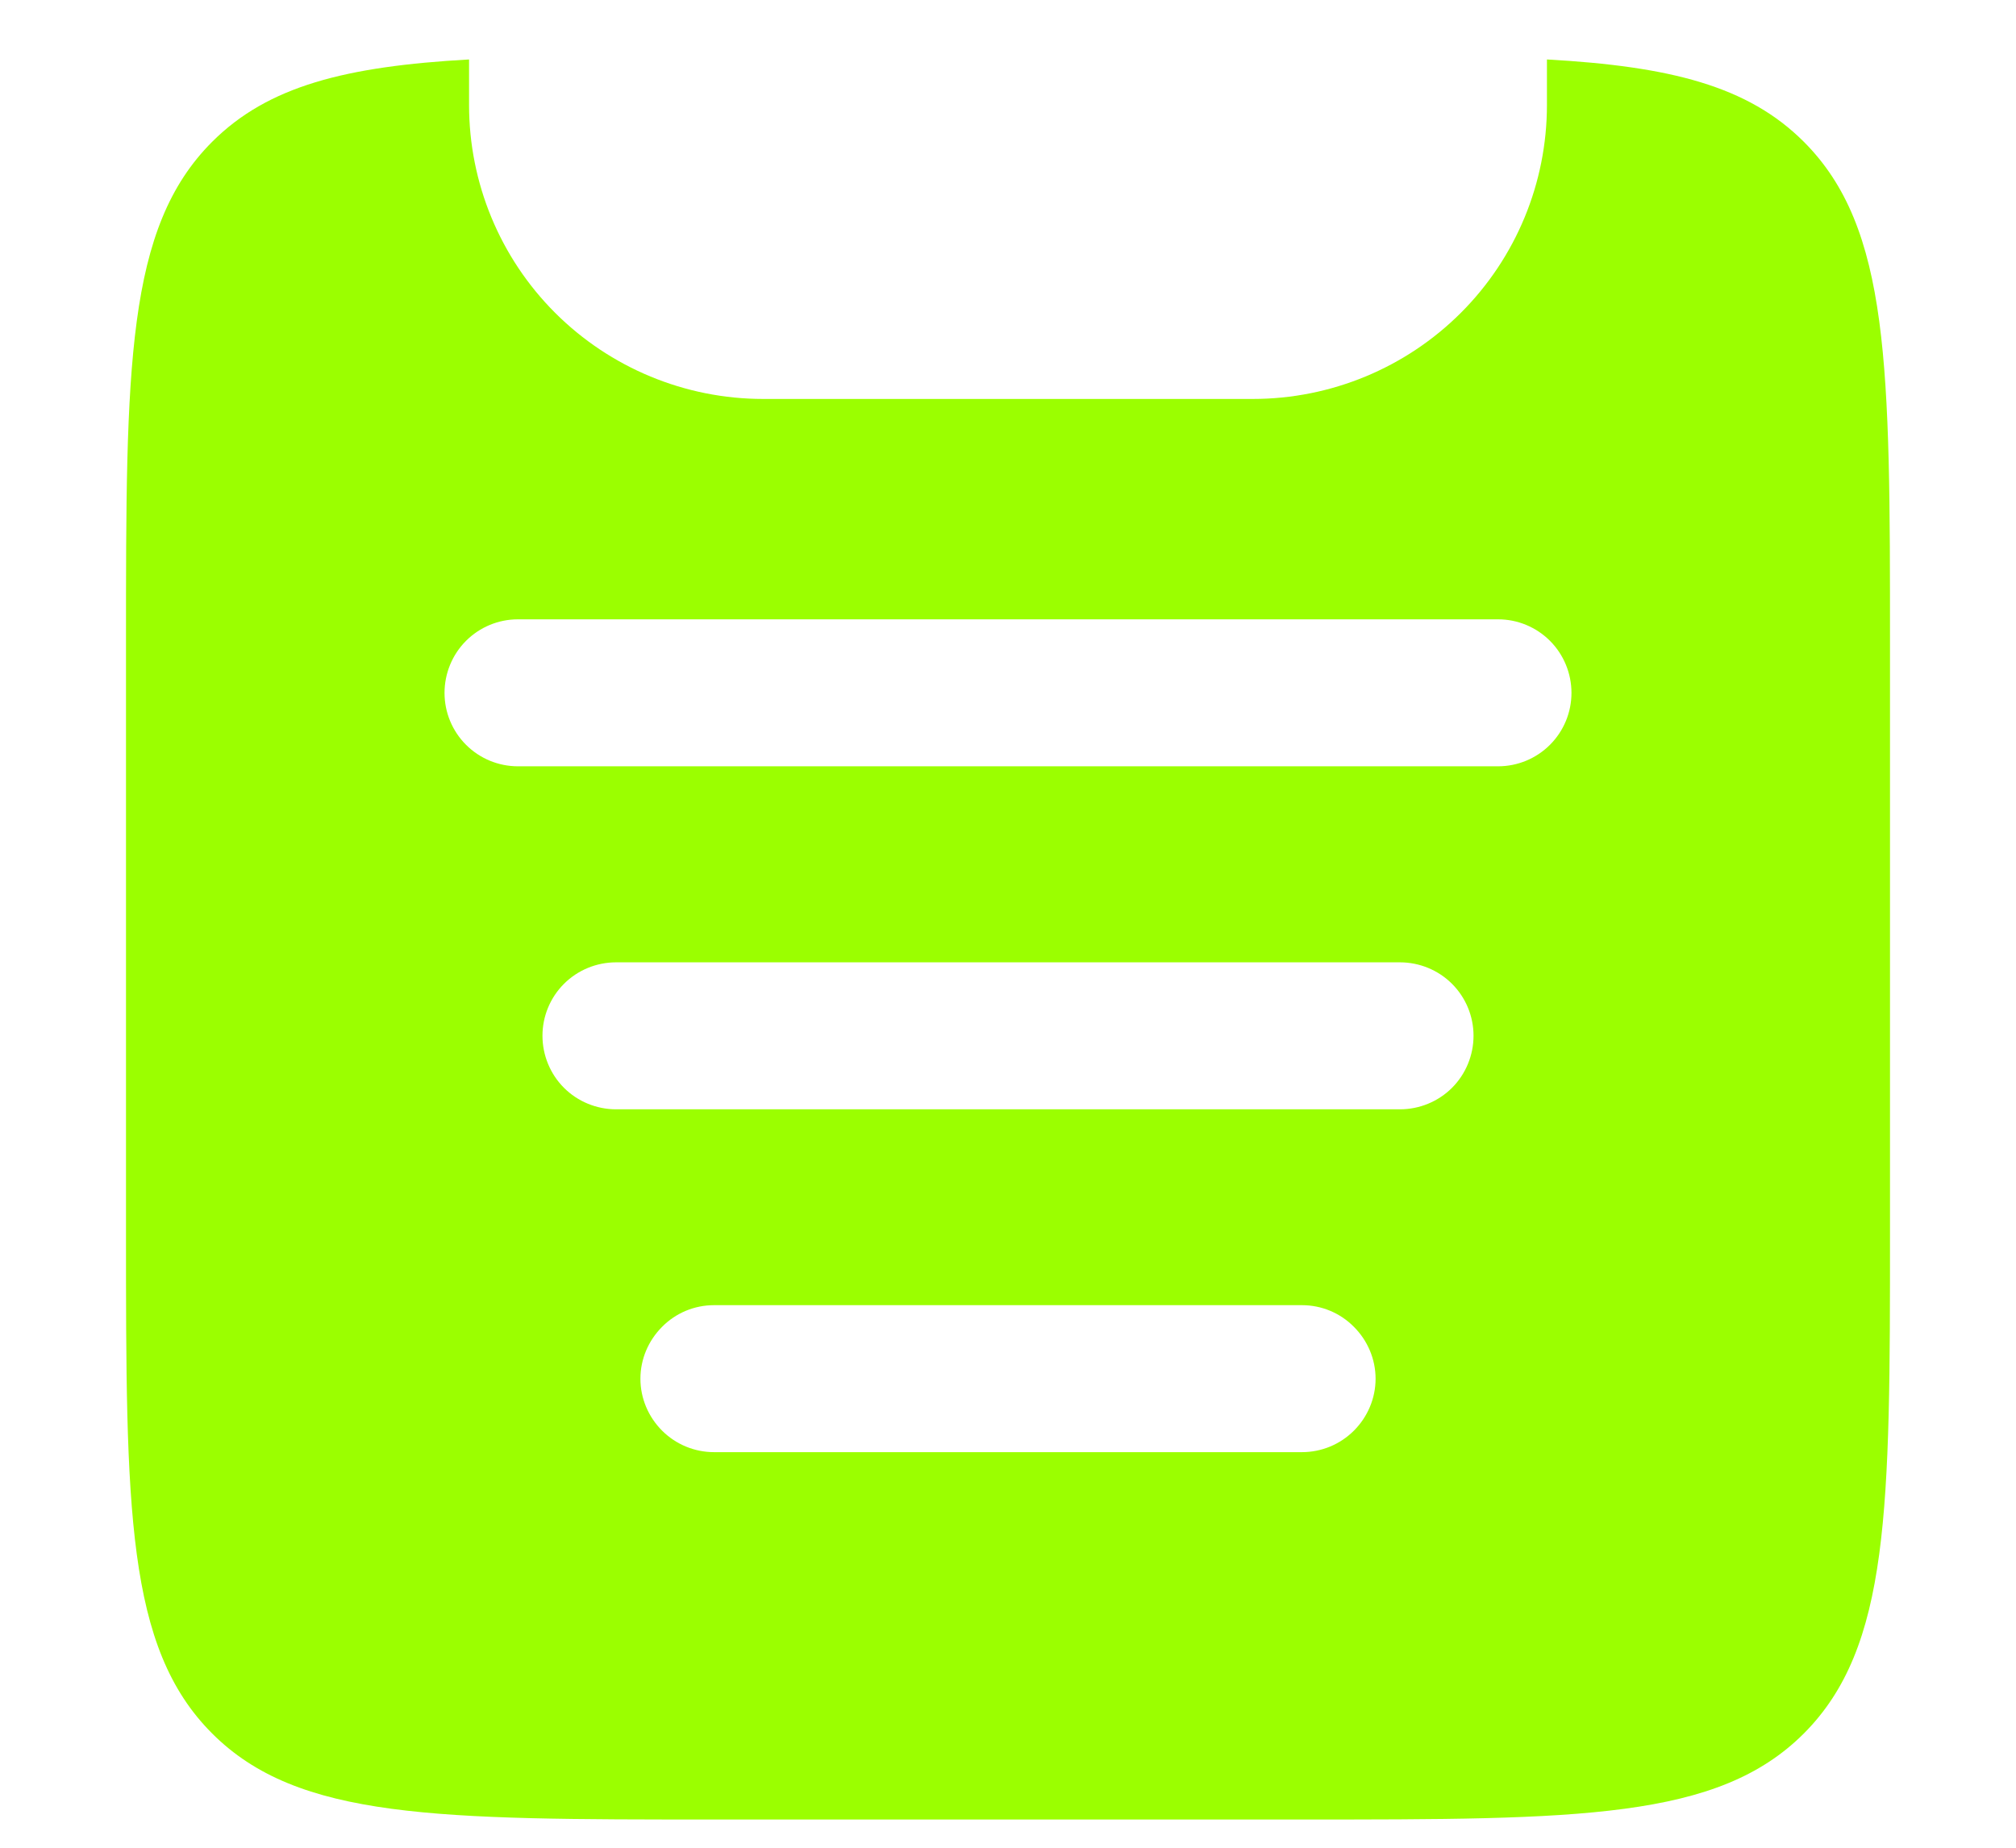
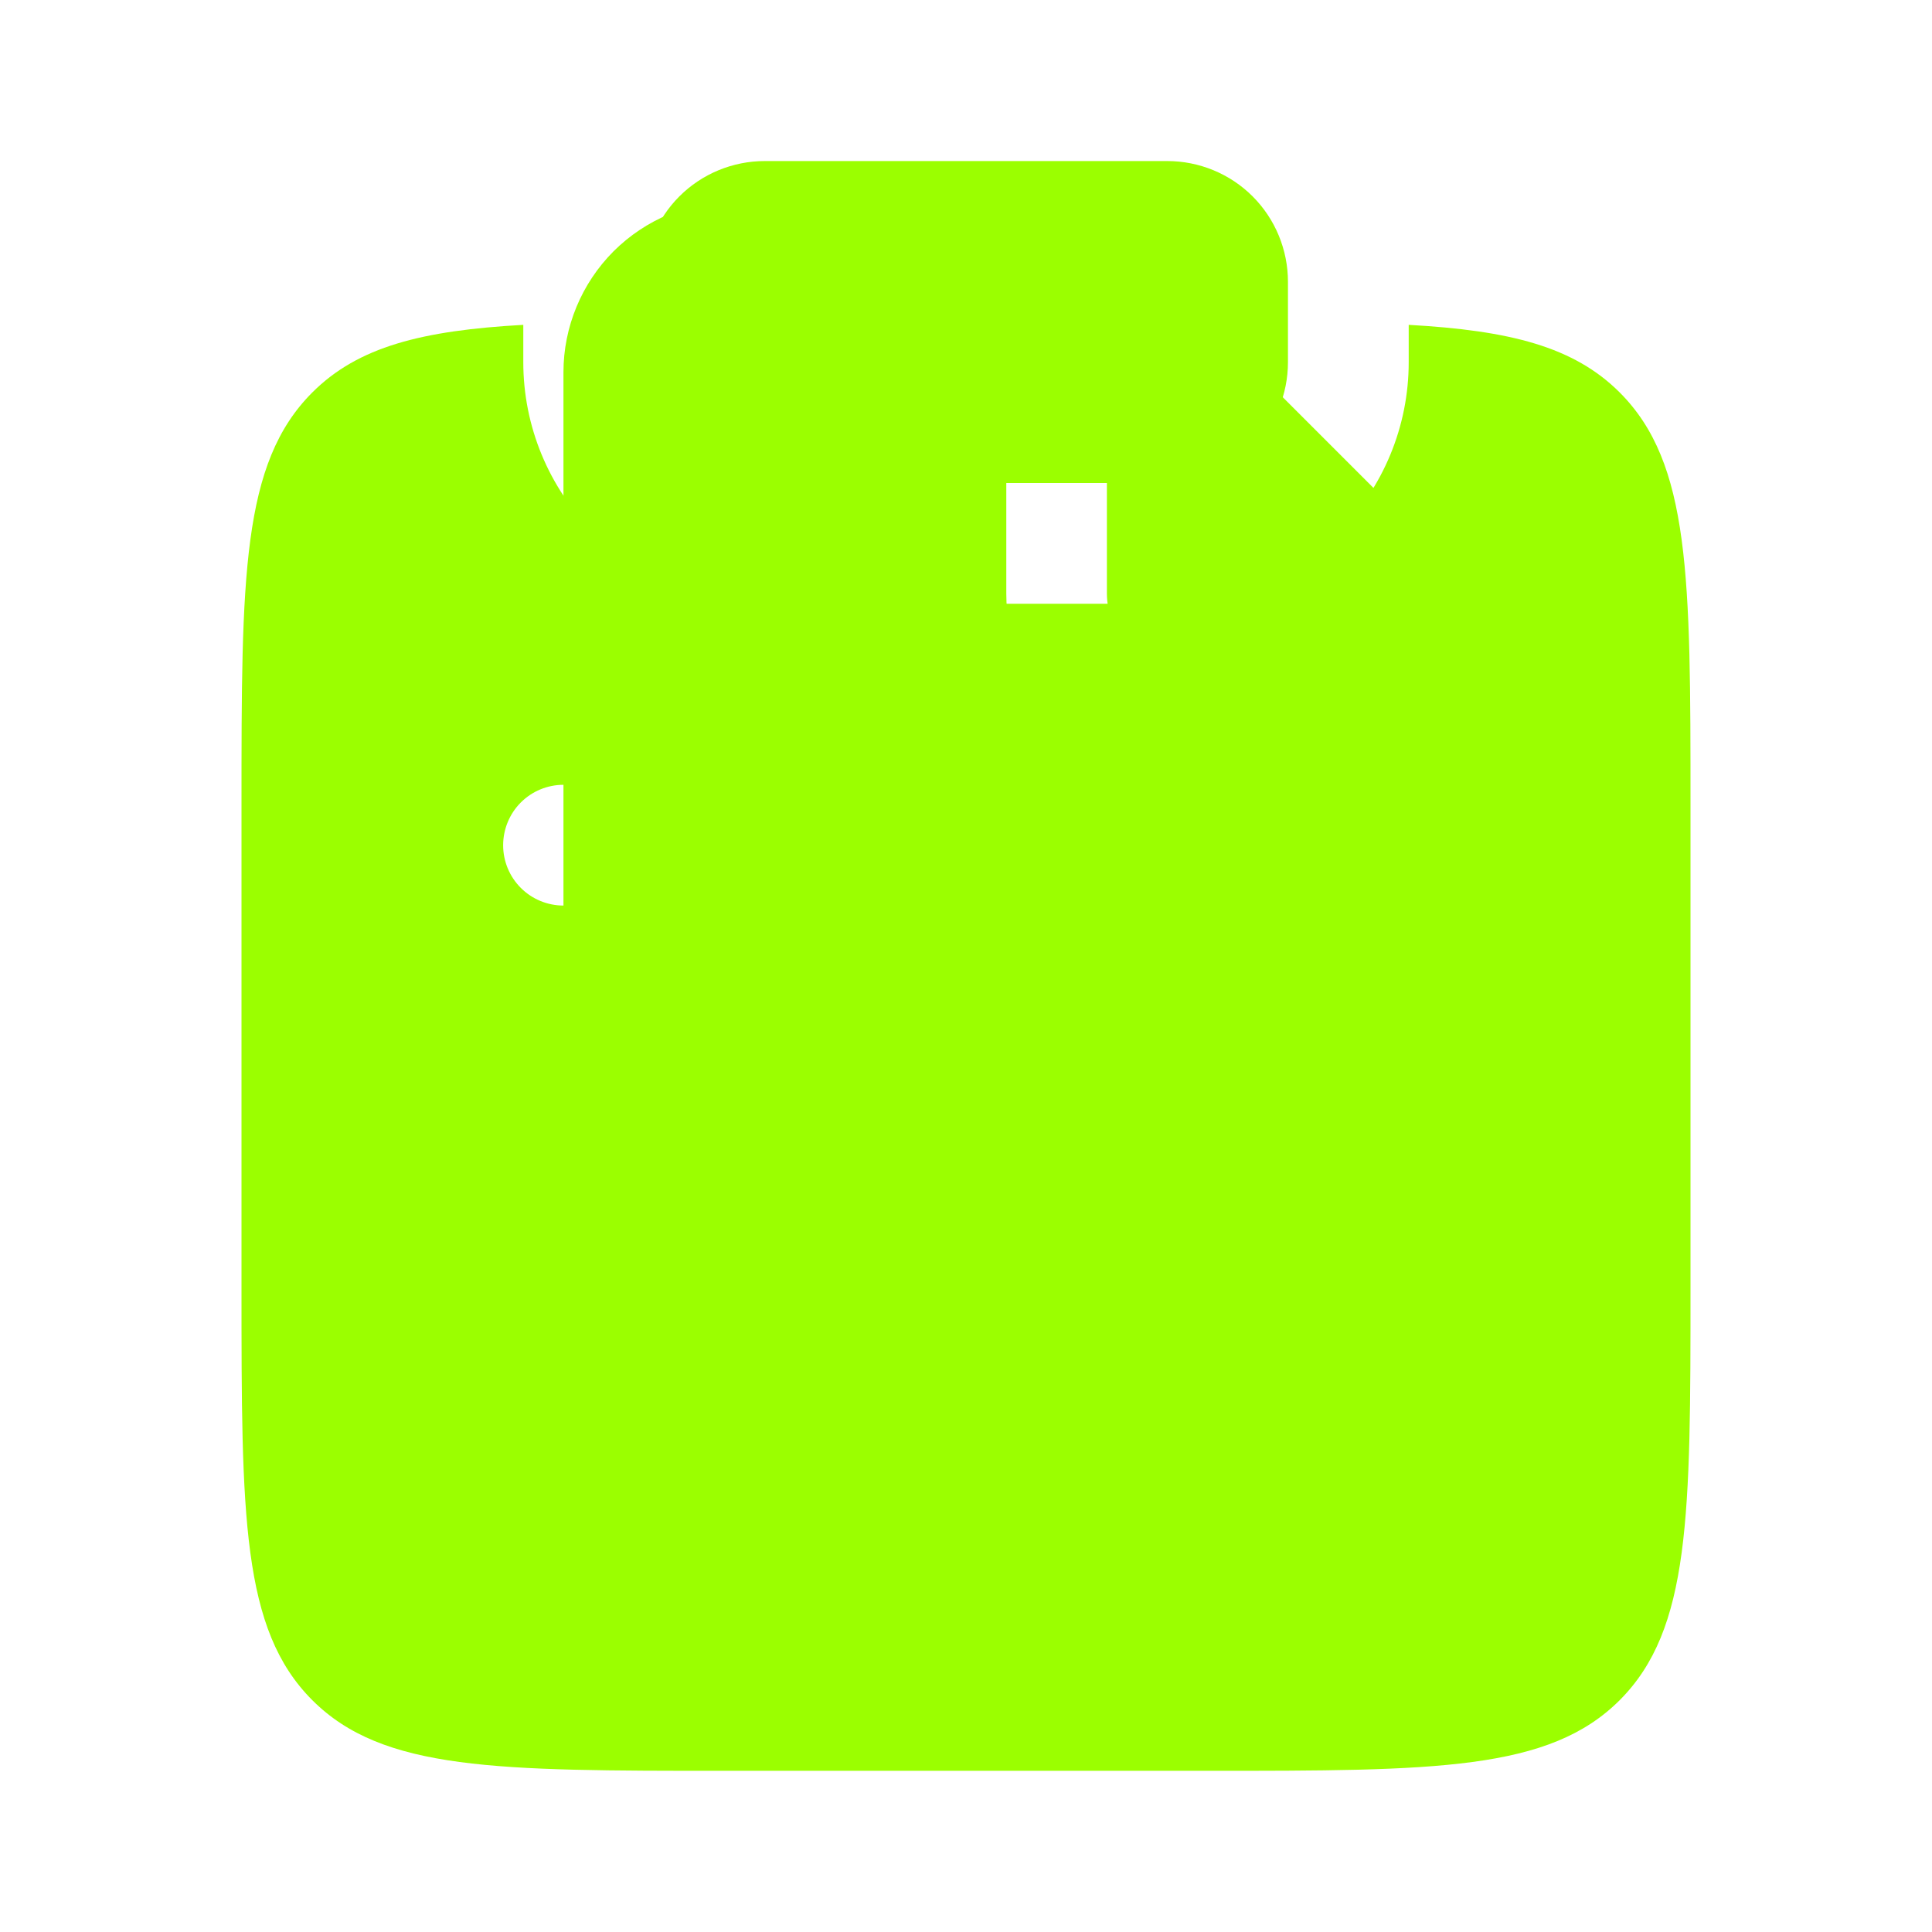
- <svg xmlns="http://www.w3.org/2000/svg" width="12" height="11" viewBox="0 0 12 11" fill="none">
-   <path fill-rule="evenodd" clip-rule="evenodd" d="M2.792 0.354C2.058 0.395 1.595 0.512 1.263 0.844C0.75 1.357 0.75 2.182 0.75 3.832V7.332C0.75 8.982 0.75 9.807 1.263 10.32C1.775 10.832 2.6 10.832 4.25 10.832H7.75C9.4 10.832 10.225 10.832 10.737 10.32C11.25 9.806 11.25 8.982 11.25 7.332V3.832C11.25 2.182 11.25 1.357 10.737 0.844C10.405 0.512 9.942 0.395 9.208 0.354V0.625C9.208 1.089 9.024 1.534 8.696 1.862C8.368 2.19 7.922 2.375 7.458 2.375H4.542C4.078 2.375 3.632 2.19 3.304 1.862C2.976 1.534 2.792 1.089 2.792 0.625V0.354ZM2.646 4.125C2.646 4.009 2.692 3.897 2.774 3.815C2.856 3.733 2.967 3.687 3.083 3.687H8.917C9.033 3.687 9.144 3.733 9.226 3.815C9.308 3.897 9.354 4.009 9.354 4.125C9.354 4.241 9.308 4.352 9.226 4.434C9.144 4.516 9.033 4.562 8.917 4.562H3.083C2.967 4.562 2.856 4.516 2.774 4.434C2.692 4.352 2.646 4.241 2.646 4.125ZM3.229 6.166C3.229 6.05 3.275 5.939 3.357 5.857C3.439 5.775 3.551 5.729 3.667 5.729H8.333C8.449 5.729 8.561 5.775 8.643 5.857C8.725 5.939 8.771 6.05 8.771 6.166C8.771 6.282 8.725 6.394 8.643 6.476C8.561 6.558 8.449 6.604 8.333 6.604H3.667C3.551 6.604 3.439 6.558 3.357 6.476C3.275 6.394 3.229 6.282 3.229 6.166ZM3.812 8.208C3.812 8.092 3.859 7.981 3.941 7.899C4.023 7.816 4.134 7.77 4.25 7.77H7.75C7.866 7.77 7.977 7.816 8.059 7.899C8.141 7.981 8.188 8.092 8.188 8.208C8.188 8.324 8.141 8.435 8.059 8.517C7.977 8.599 7.866 8.645 7.75 8.645H4.25C4.134 8.645 4.023 8.599 3.941 8.517C3.859 8.435 3.812 8.324 3.812 8.208Z" fill="#9BFF00" />
+ <svg xmlns="http://www.w3.org/2000/svg" width="14" height="14" viewBox="0 0 14 14" fill="none">
+   <path d="M4.667 2.042C4.667 1.81 4.759 1.587 4.923 1.423C5.087 1.259 5.31 1.167 5.542 1.167H8.458C8.69 1.167 8.913 1.259 9.077 1.423C9.241 1.587 9.333 1.81 9.333 2.042V2.625C9.333 2.857 9.241 3.08 9.077 3.244C8.913 3.408 8.69 3.5 8.458 3.5H5.542C5.31 3.5 5.087 3.408 4.923 3.244C4.759 3.08 4.667 2.857 4.667 2.625V2.042Z" fill="#9BFF00" />
+   <path d="M7.292 4.302V1.458H5.323C4.994 1.458 4.679 1.589 4.446 1.821C4.214 2.054 4.083 2.369 4.083 2.698V9.843C4.083 10.172 4.214 10.488 4.446 10.72C4.679 10.952 4.994 11.083 5.323 11.083H10.135C10.464 11.083 10.78 10.952 11.012 10.72C11.244 10.488 11.375 10.172 11.375 9.843V5.541H8.531C8.202 5.541 7.887 5.411 7.655 5.178C7.422 4.946 7.292 4.631 7.292 4.302ZM8.021 4.302V1.604L11.229 4.812H8.531C8.396 4.812 8.266 4.758 8.17 4.663C8.075 4.567 8.021 4.437 8.021 4.302ZM2.625 3.996C2.625 3.763 2.694 3.536 2.824 3.343C2.954 3.15 3.139 3.001 3.354 2.913V9.843C3.354 10.366 3.562 10.866 3.931 11.236C4.3 11.605 4.801 11.812 5.323 11.812H9.92C9.832 12.028 9.683 12.212 9.49 12.342C9.297 12.472 9.07 12.541 8.838 12.541H5.323C4.607 12.541 3.921 12.257 3.415 11.751C2.909 11.245 2.625 10.559 2.625 9.843V3.996Z" fill="#9BFF00" />
+   <path fill-rule="evenodd" clip-rule="evenodd" d="M3.792 2.354C3.058 2.395 2.595 2.512 2.263 2.844C1.75 3.357 1.75 4.182 1.75 5.832V9.332C1.75 10.982 1.75 11.807 2.263 12.32C2.775 12.832 3.6 12.832 5.25 12.832H8.75C10.4 12.832 11.225 12.832 11.737 12.32C12.25 11.806 12.25 10.982 12.25 9.332V5.832C12.25 4.182 12.25 3.357 11.737 2.844C11.405 2.512 10.942 2.395 10.208 2.354V2.625C10.208 3.089 10.024 3.534 9.696 3.862C9.368 4.19 8.922 4.375 8.458 4.375H5.542C5.078 4.375 4.632 4.19 4.304 3.862C3.976 3.534 3.792 3.089 3.792 2.625V2.354ZM3.646 6.125C3.646 6.009 3.692 5.897 3.774 5.815C3.856 5.733 3.967 5.687 4.083 5.687H9.917C10.033 5.687 10.144 5.733 10.226 5.815C10.308 5.897 10.354 6.009 10.354 6.125C10.354 6.241 10.308 6.352 10.226 6.434C10.144 6.516 10.033 6.562 9.917 6.562H4.083C3.967 6.562 3.856 6.516 3.774 6.434C3.692 6.352 3.646 6.241 3.646 6.125ZM4.229 8.166C4.229 8.05 4.275 7.939 4.357 7.857C4.439 7.775 4.551 7.729 4.667 7.729H9.333C9.449 7.729 9.561 7.775 9.643 7.857C9.725 7.939 9.771 8.05 9.771 8.166C9.771 8.282 9.725 8.394 9.643 8.476C9.561 8.558 9.449 8.604 9.333 8.604H4.667C4.551 8.604 4.439 8.558 4.357 8.476C4.275 8.394 4.229 8.282 4.229 8.166ZM4.812 10.208C4.812 10.092 4.859 9.981 4.941 9.899C5.023 9.816 5.134 9.77 5.25 9.77H8.75C8.866 9.77 8.977 9.816 9.059 9.899C9.141 9.981 9.188 10.092 9.188 10.208C9.188 10.324 9.141 10.435 9.059 10.517C8.977 10.599 8.866 10.645 8.75 10.645H5.25C5.134 10.645 5.023 10.599 4.941 10.517C4.859 10.435 4.812 10.324 4.812 10.208Z" fill="#9BFF00" />
</svg>
